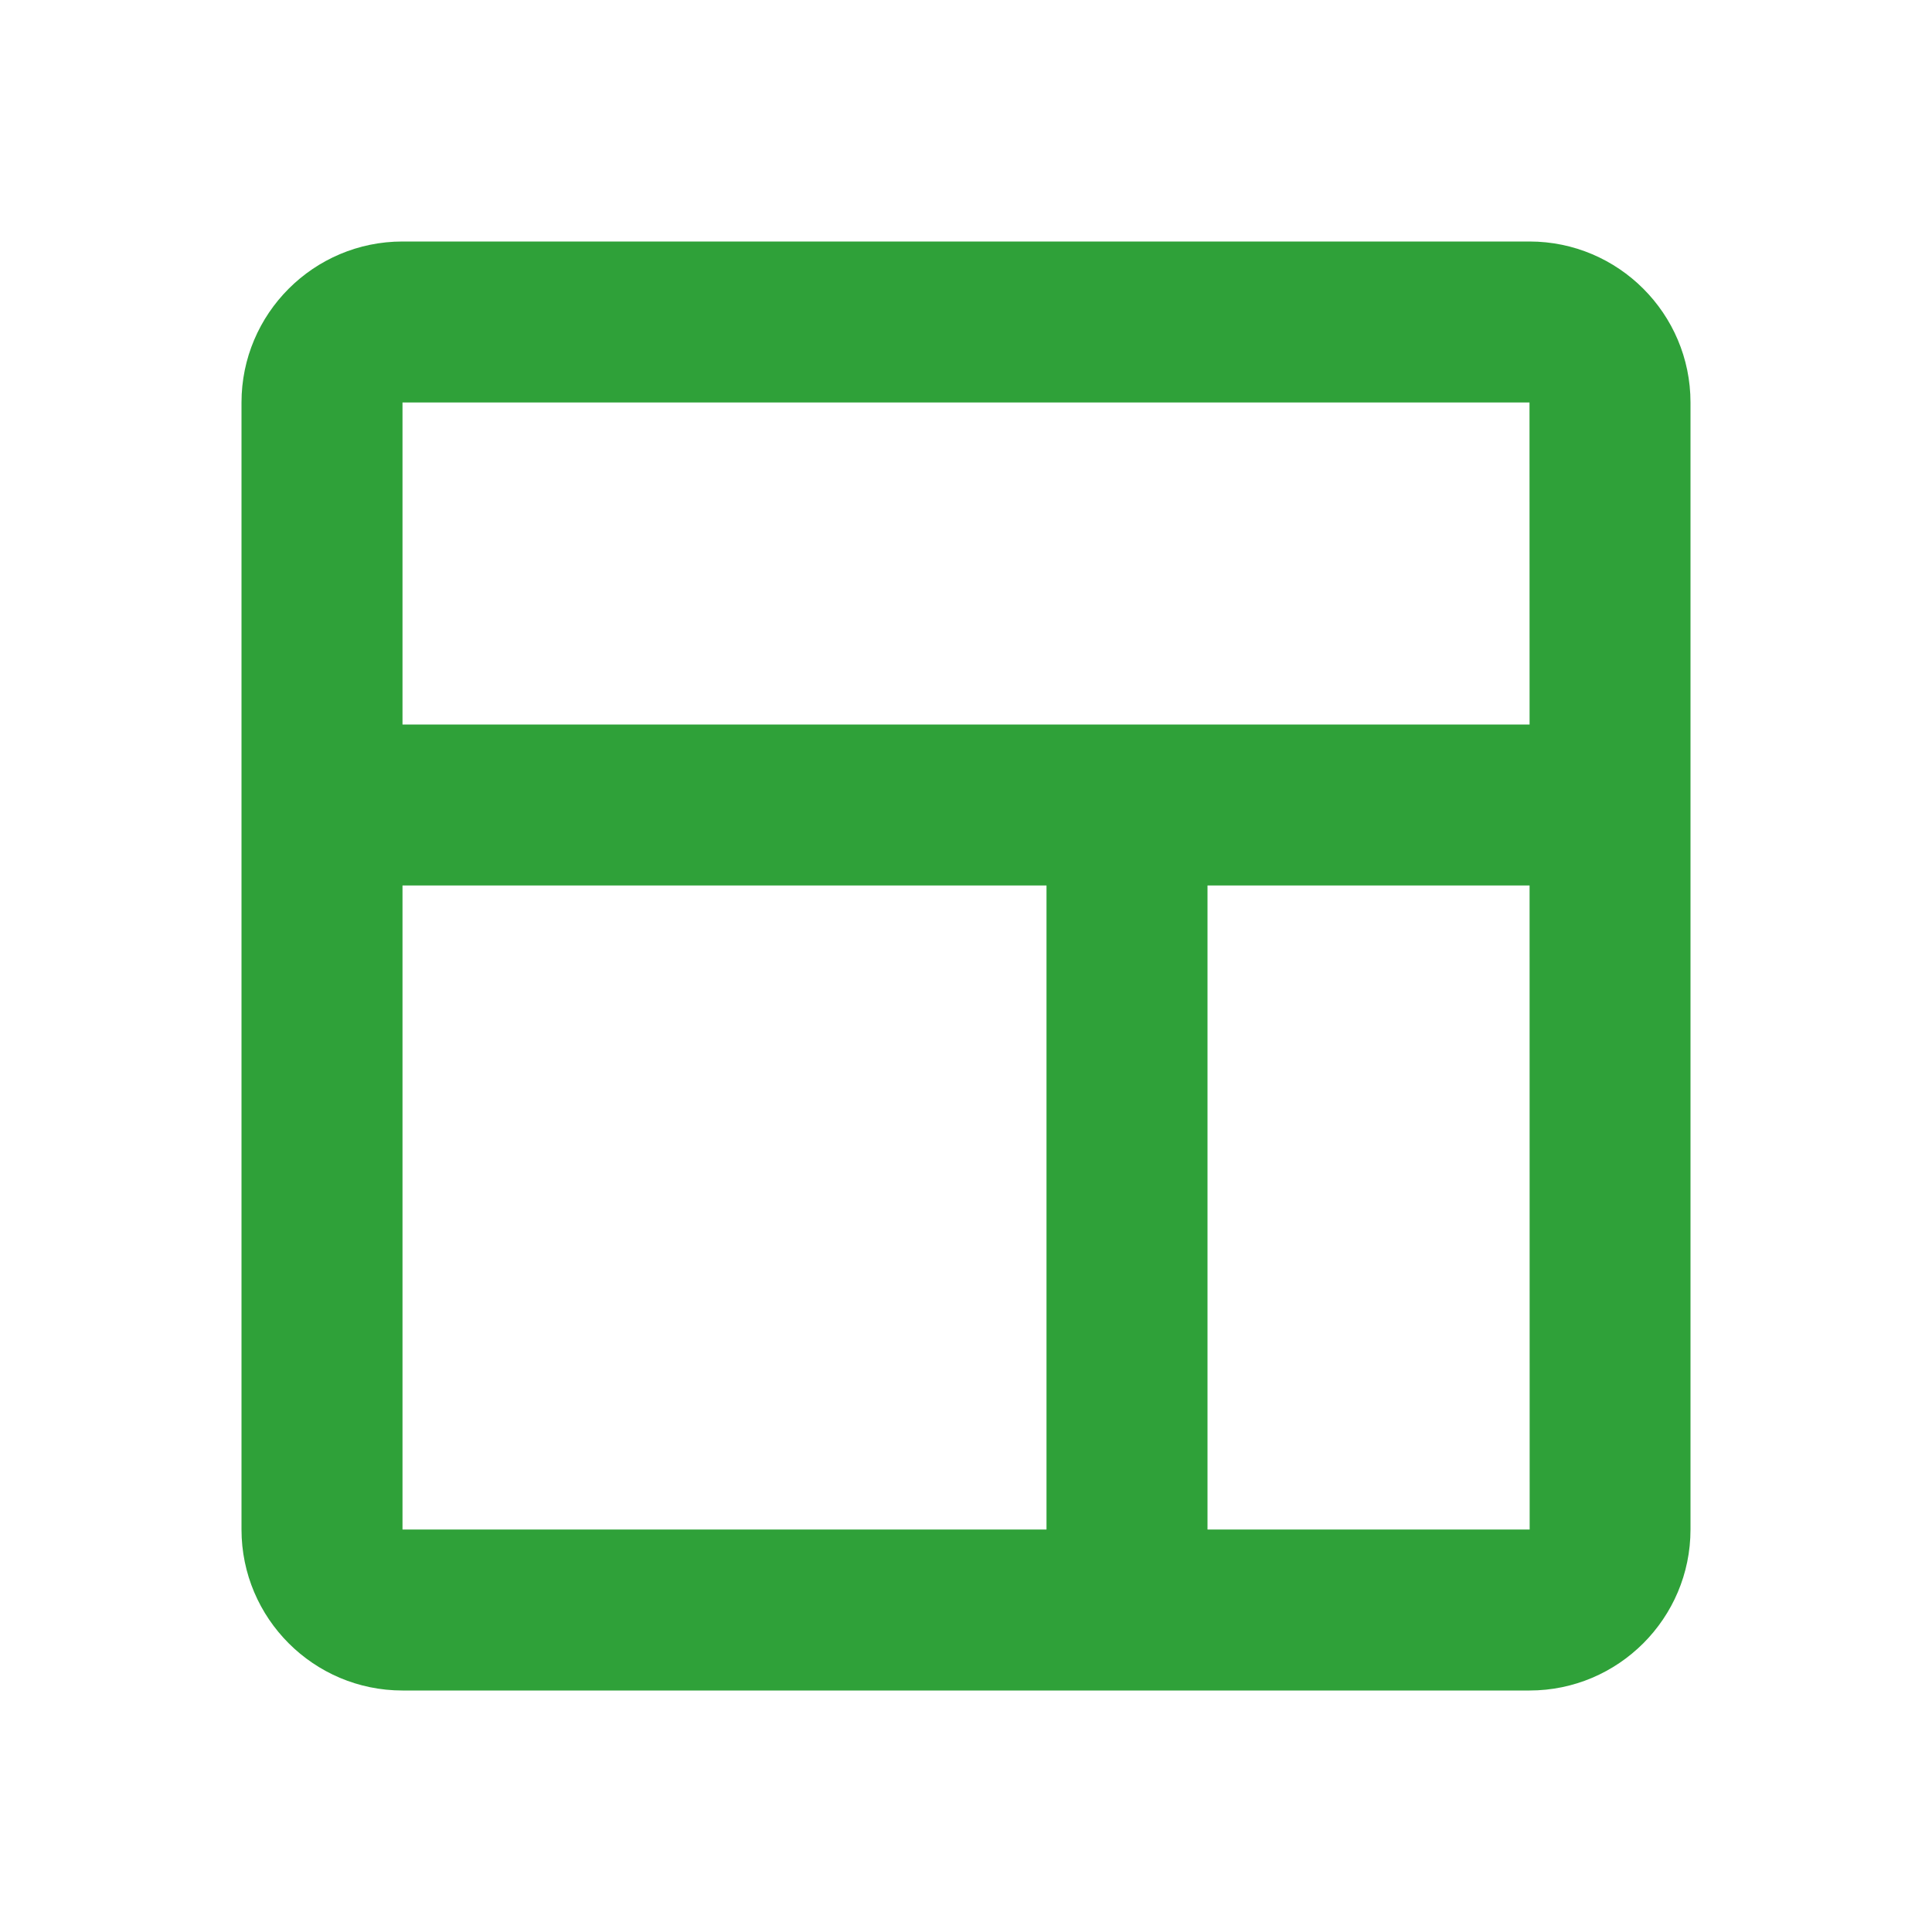
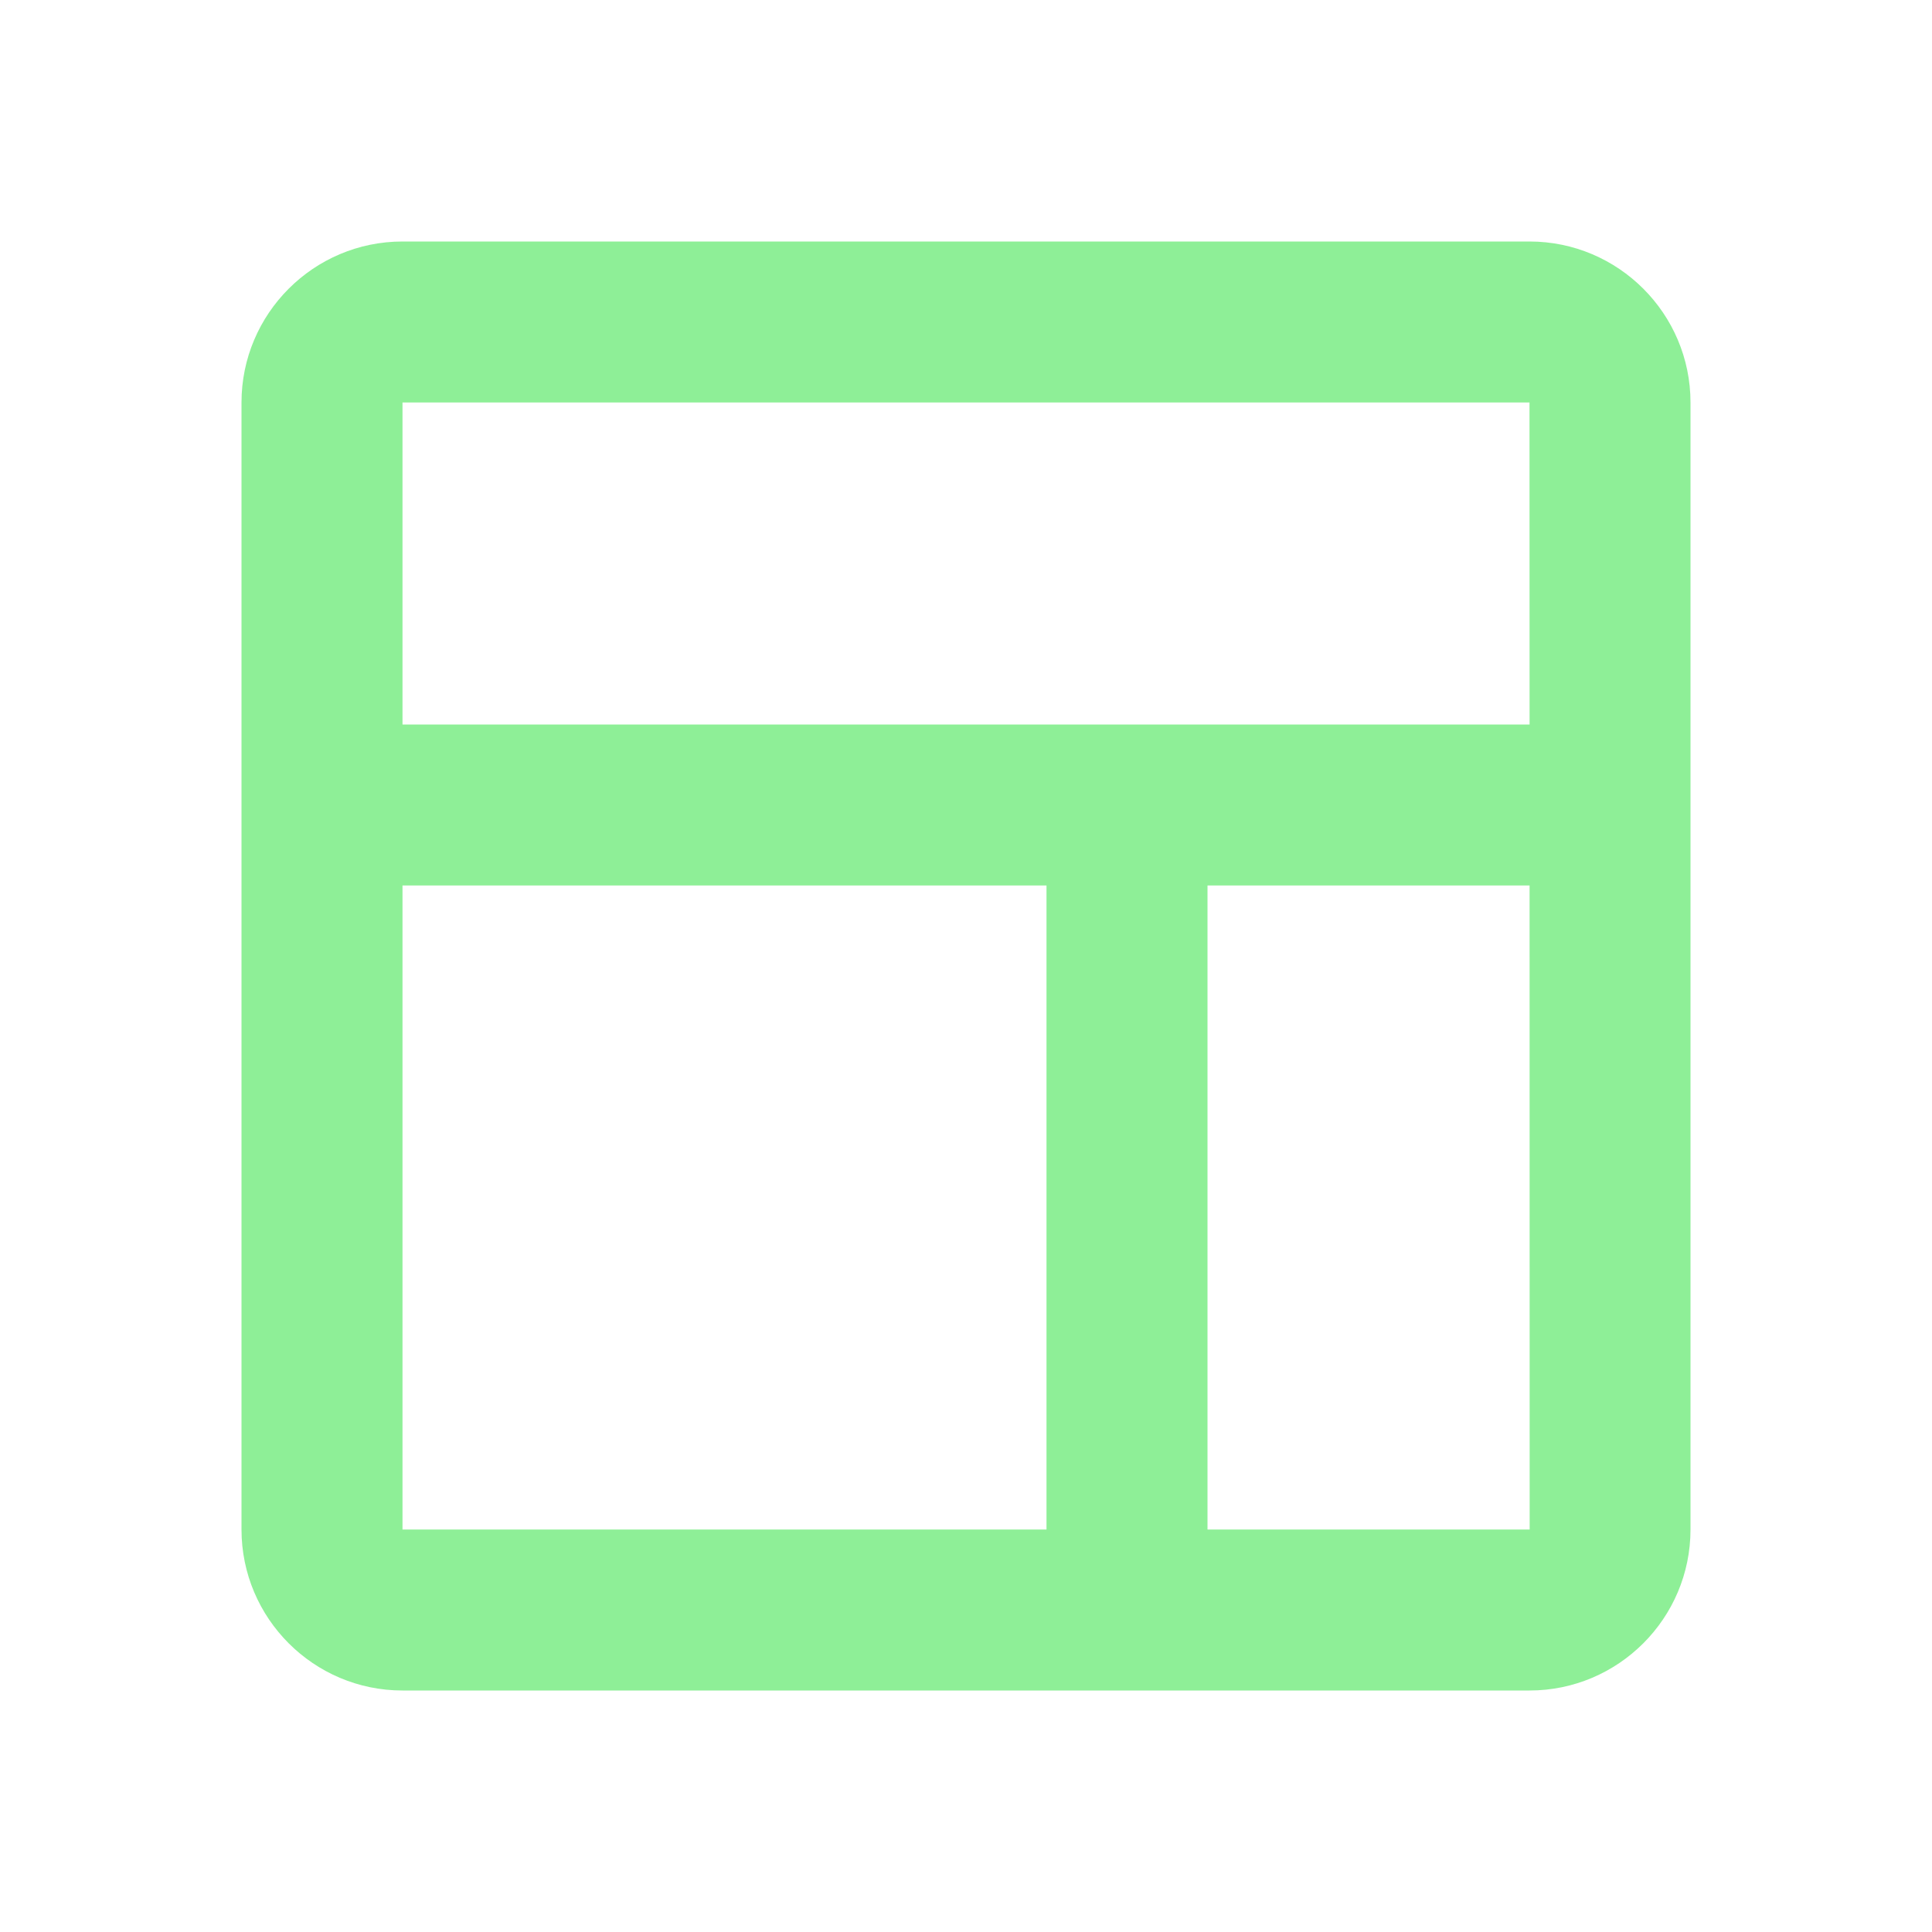
<svg xmlns="http://www.w3.org/2000/svg" width="20" height="20" viewBox="0 0 24 24">
-   <path fill="#2fa139" d="M19 3H5c-1.103 0-2 .897-2 2v14c0 1.103.897 2 2 2h14c1.103 0 2-.897 2-2V5c0-1.103-.897-2-2-2zm0 2l.001 4H5V5h14zM5 11h8v8H5v-8zm10 8v-8h4.001l.001 8H15z" />
+   <path fill="#8EEF97" d="M19 3H5c-1.103 0-2 .897-2 2v14c0 1.103.897 2 2 2h14c1.103 0 2-.897 2-2V5c0-1.103-.897-2-2-2zm0 2l.001 4H5V5h14zM5 11h8v8H5v-8zm10 8v-8h4.001l.001 8H15z" />
</svg>
